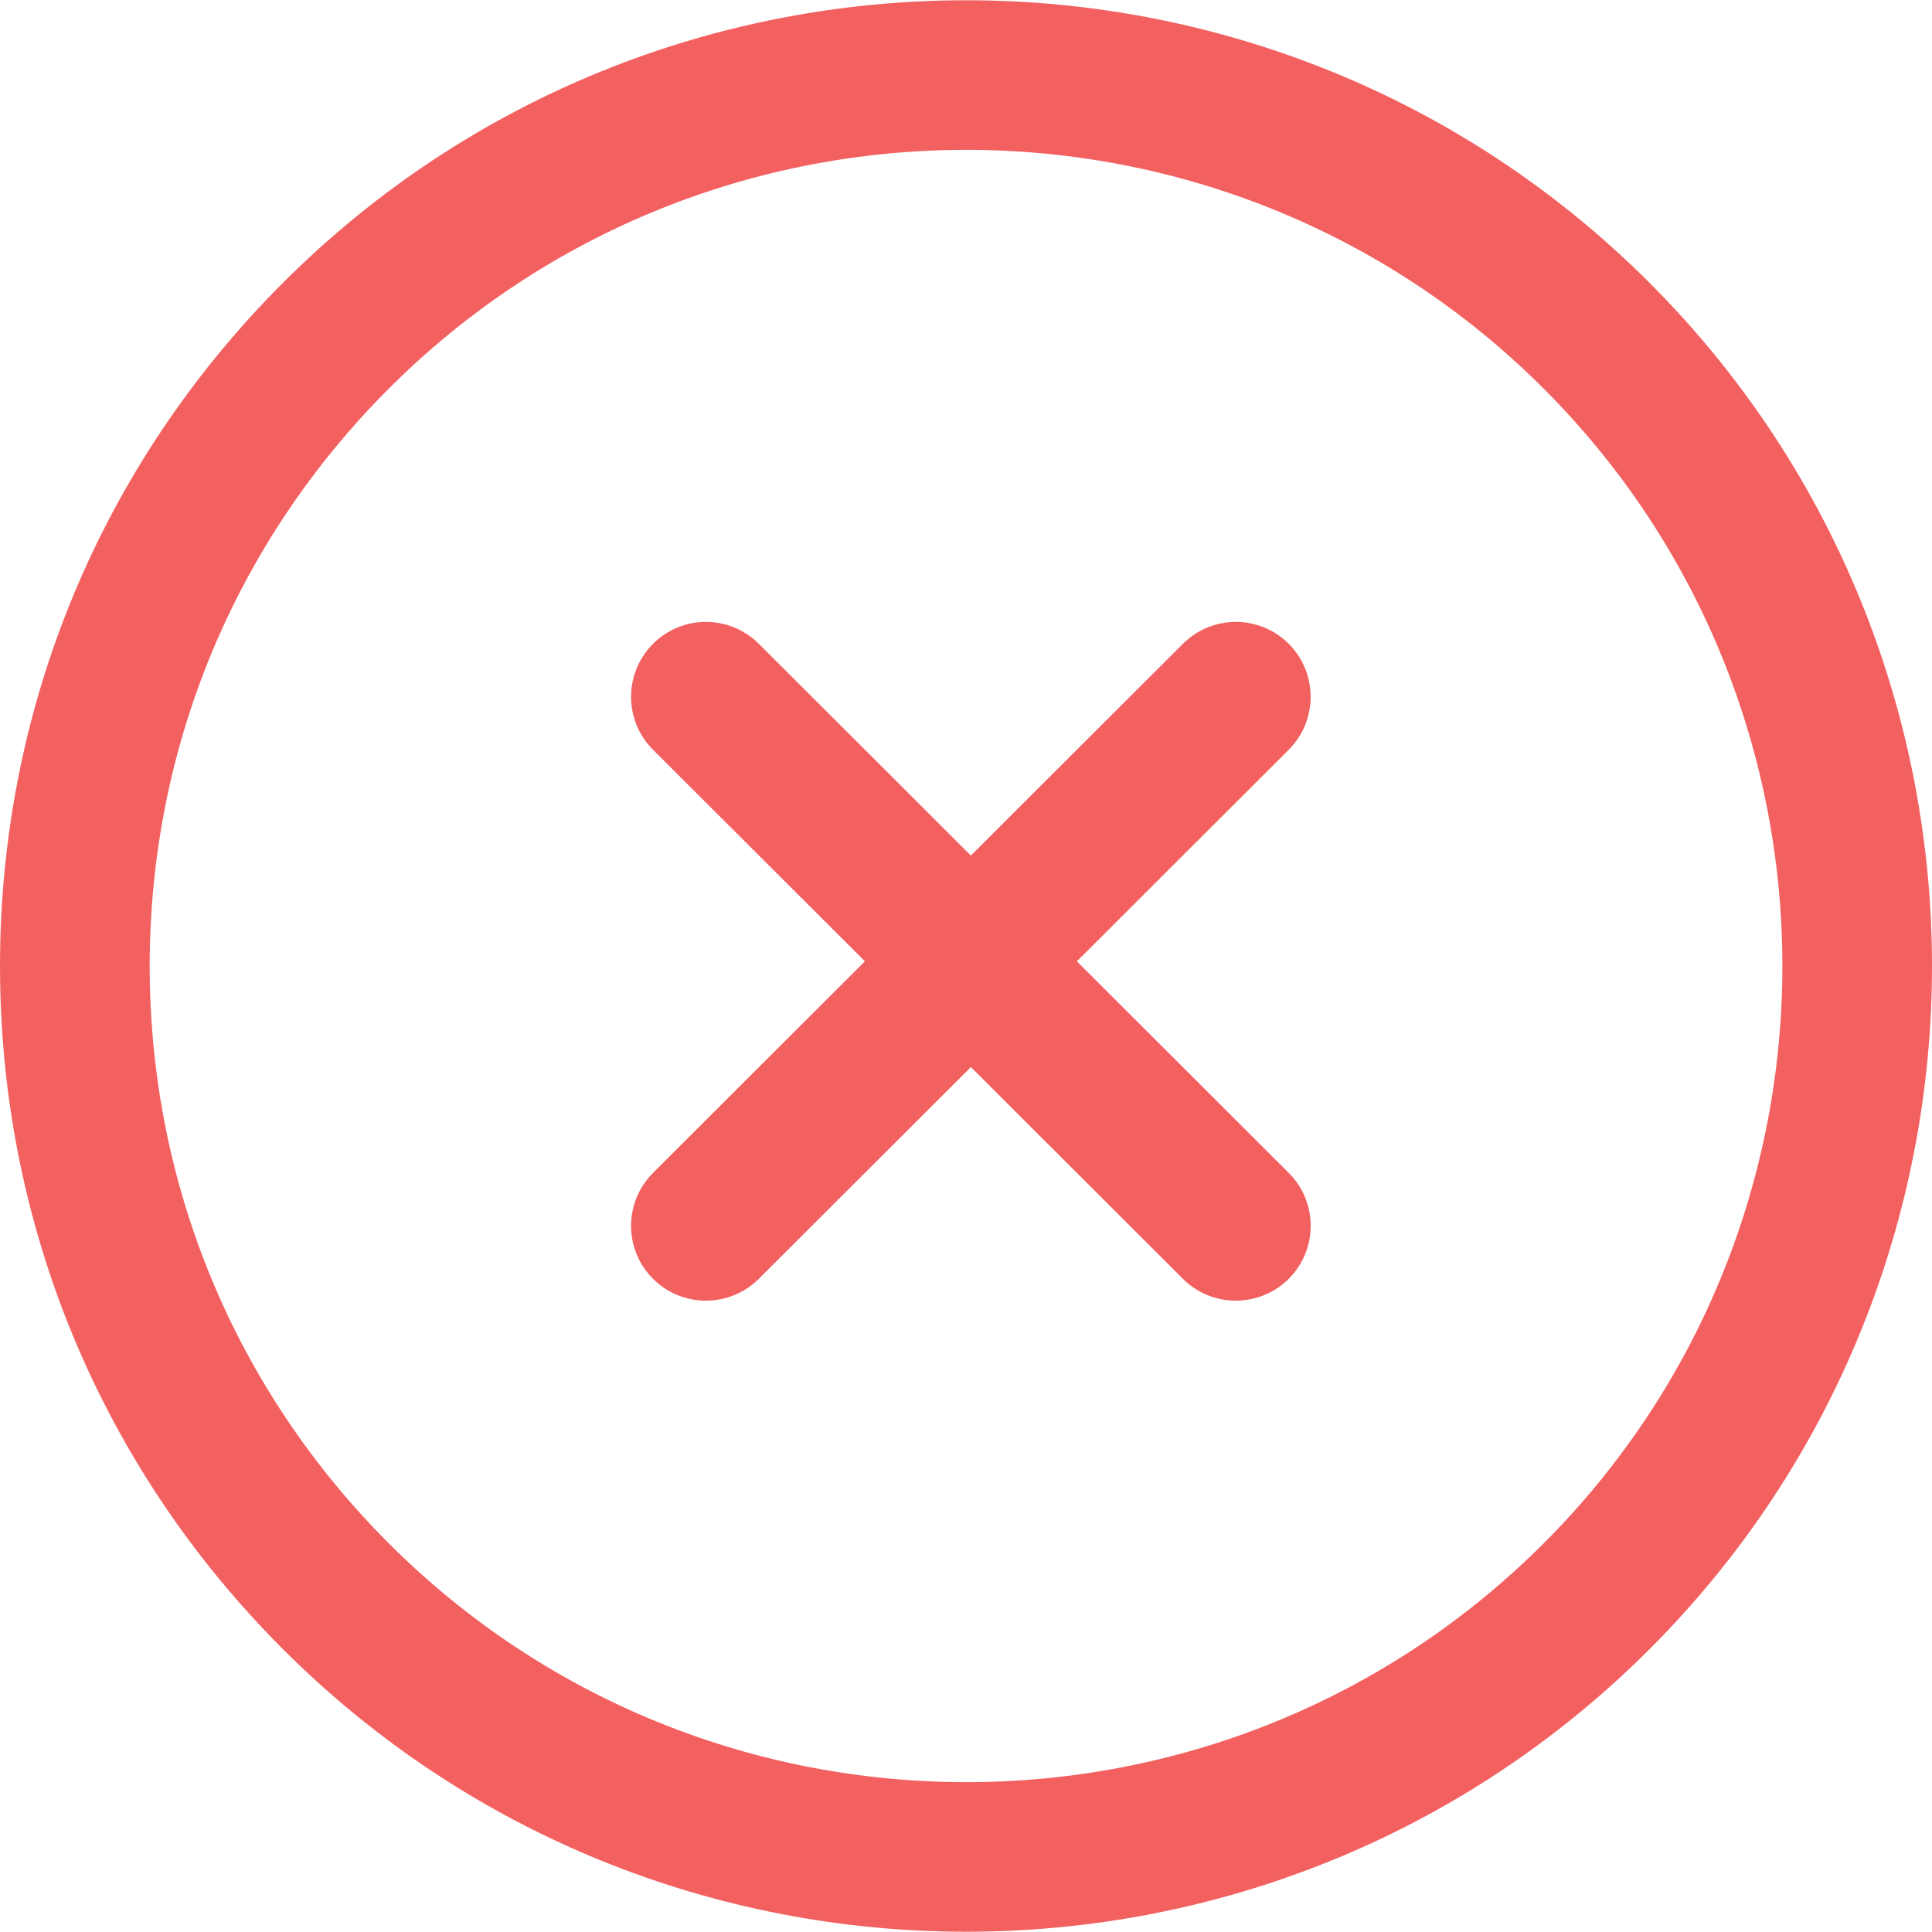
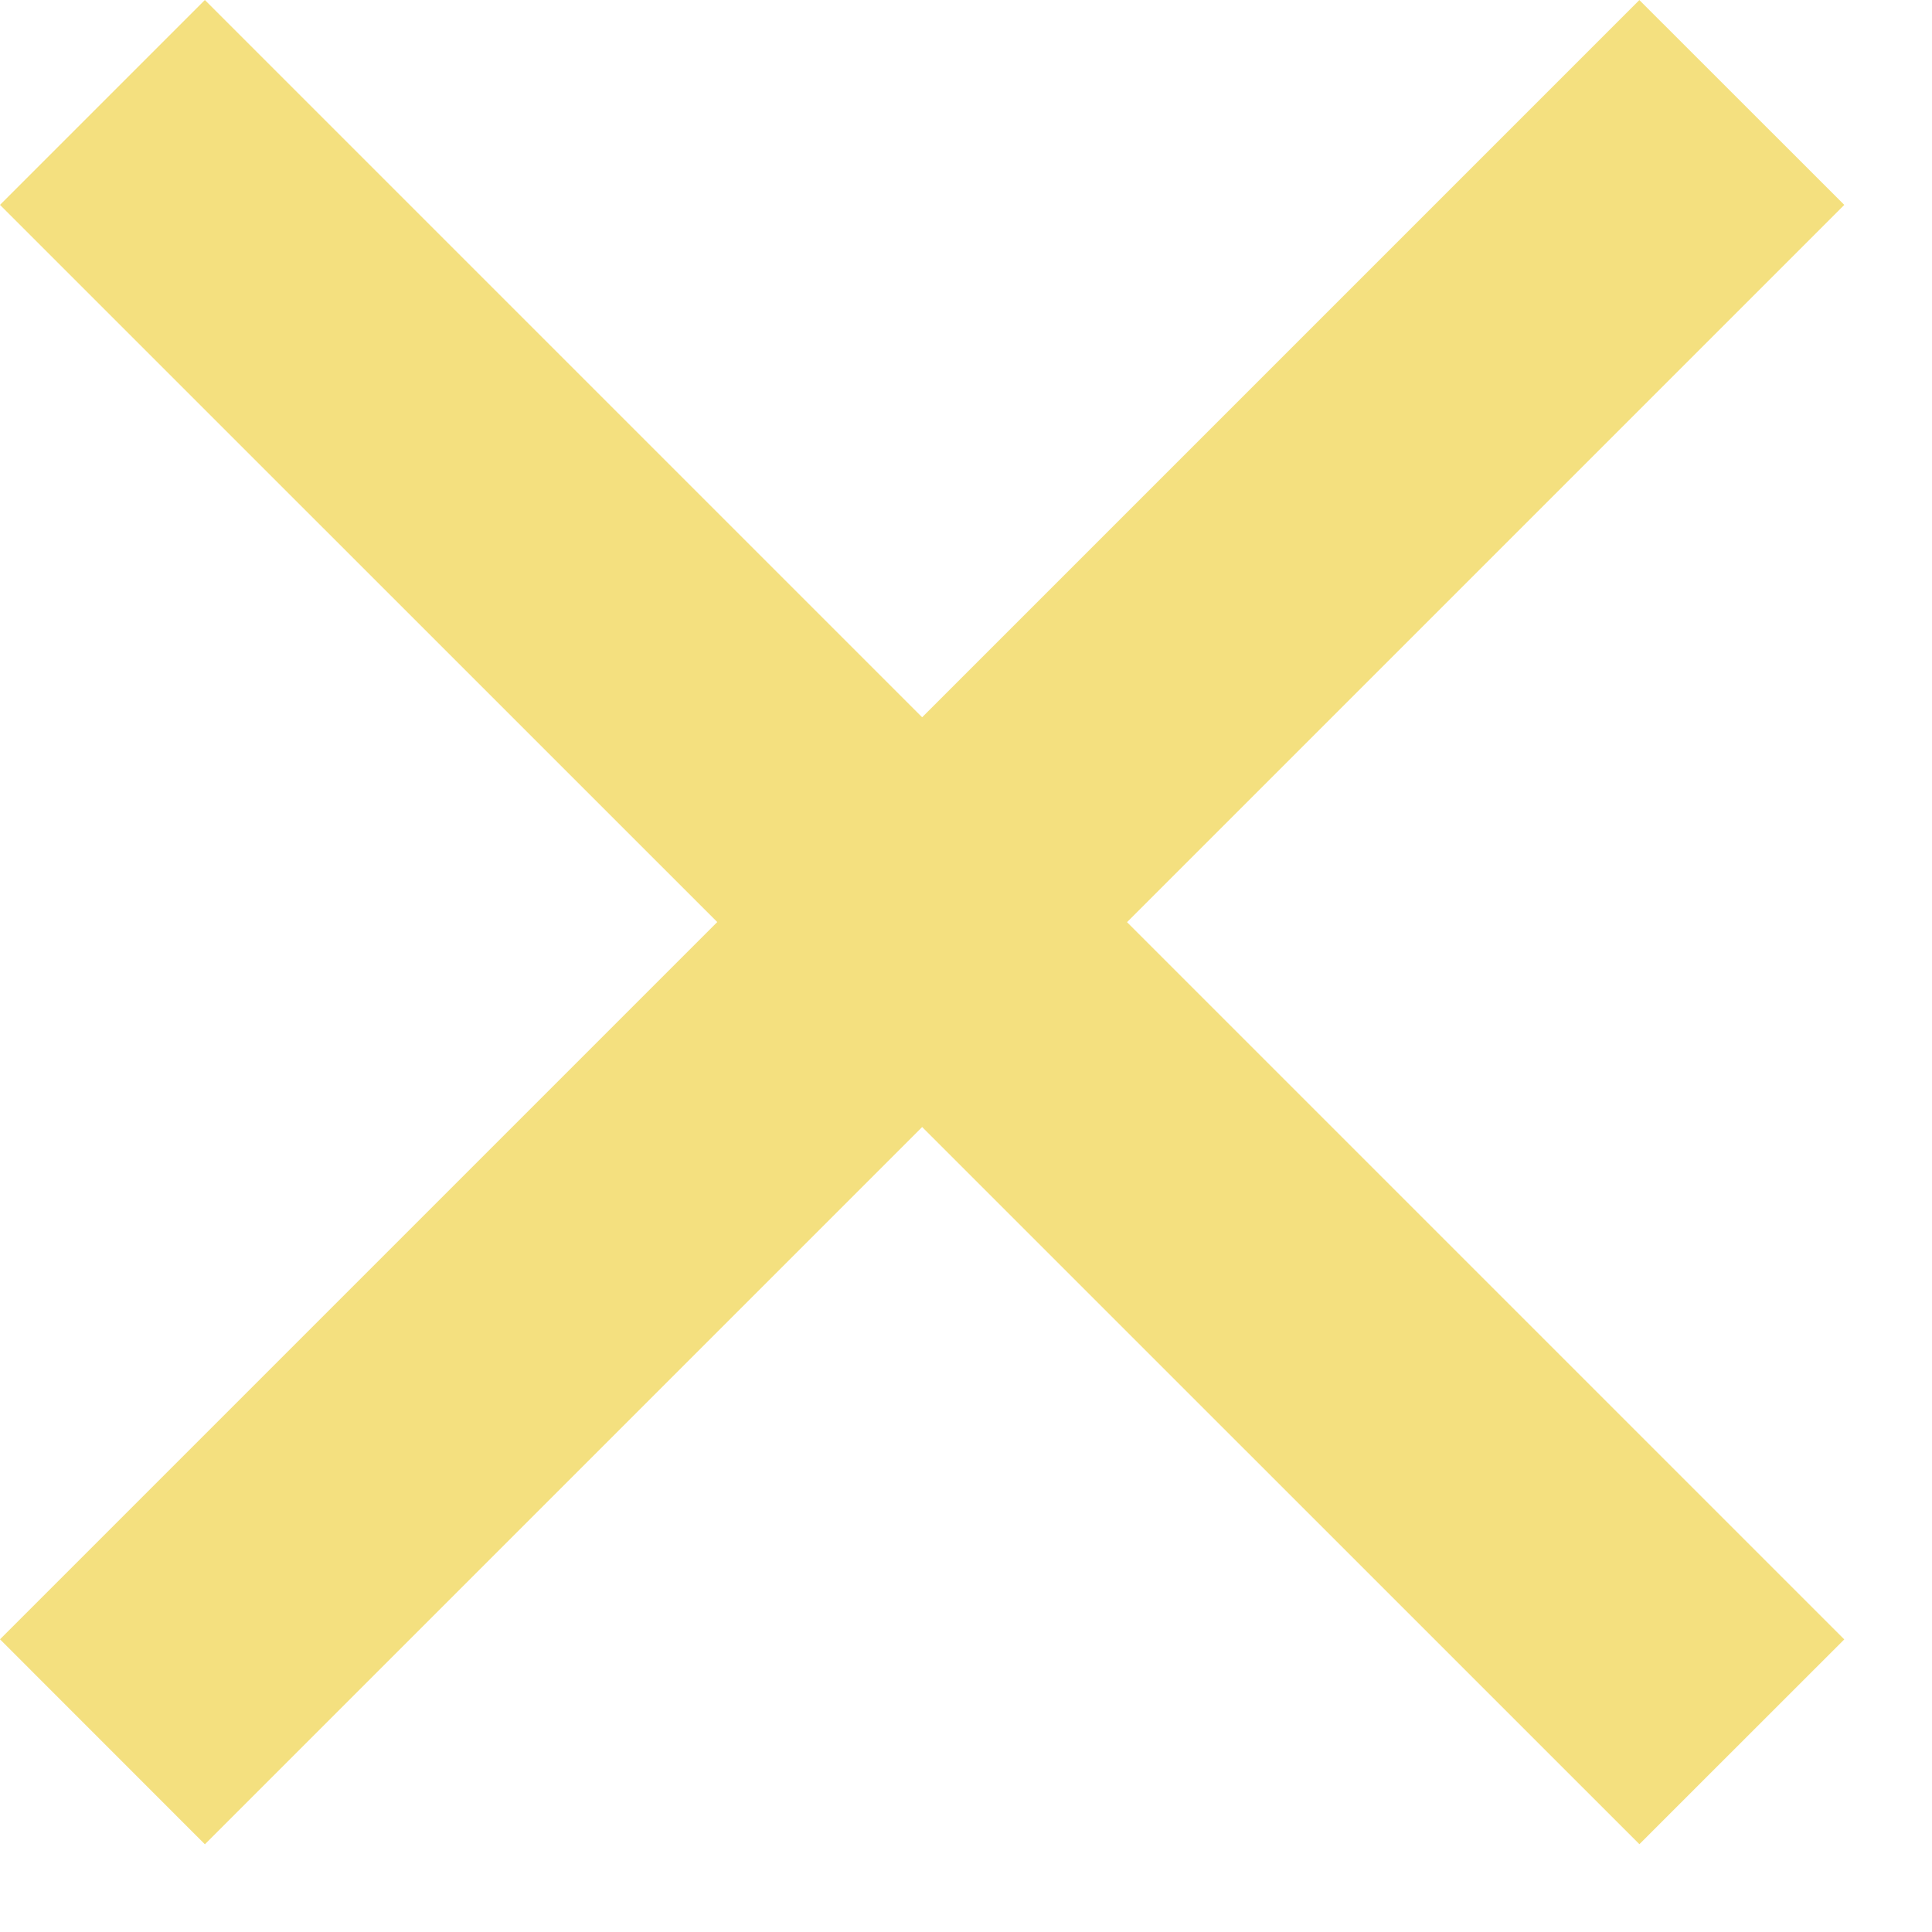
- <svg xmlns="http://www.w3.org/2000/svg" version="1.1" width="512" height="512" x="0" y="0" viewBox="0 0 511.995 511.995" style="enable-background:new 0 0 512 512" xml:space="preserve" class="">
-   <g>
-     <g>
-       <g>
-         <path d="M437.126,74.939c-99.826-99.826-262.307-99.826-362.133,0C26.637,123.314,0,187.617,0,256.005    s26.637,132.691,74.993,181.047c49.923,49.923,115.495,74.874,181.066,74.874s131.144-24.951,181.066-74.874    C536.951,337.226,536.951,174.784,437.126,74.939z M409.08,409.006c-84.375,84.375-221.667,84.375-306.042,0    c-40.858-40.858-63.37-95.204-63.37-153.001s22.512-112.143,63.37-153.021c84.375-84.375,221.667-84.355,306.042,0    C493.435,187.359,493.435,324.651,409.08,409.006z" fill="#f36060" data-original="#000000" style="" class="" />
-       </g>
-     </g>
-     <g>
-       <g>
-         <path d="M341.525,310.827l-56.151-56.071l56.151-56.071c7.735-7.735,7.735-20.29,0.02-28.046    c-7.755-7.775-20.31-7.755-28.065-0.02l-56.19,56.111l-56.19-56.111c-7.755-7.735-20.31-7.755-28.065,0.02    c-7.735,7.755-7.735,20.31,0.02,28.046l56.151,56.071l-56.151,56.071c-7.755,7.735-7.755,20.29-0.02,28.046    c3.868,3.887,8.965,5.811,14.043,5.811s10.155-1.944,14.023-5.792l56.19-56.111l56.19,56.111    c3.868,3.868,8.945,5.792,14.023,5.792c5.078,0,10.175-1.944,14.043-5.811C349.28,331.117,349.28,318.562,341.525,310.827z" fill="#f36060" data-original="#000000" style="" class="" />
-       </g>
-     </g>
-     <g>
- </g>
-     <g>
- </g>
-     <g>
- </g>
-     <g>
- </g>
-     <g>
- </g>
-     <g>
- </g>
-     <g>
- </g>
-     <g>
- </g>
-     <g>
- </g>
-     <g>
- </g>
-     <g>
- </g>
-     <g>
- </g>
-     <g>
- </g>
-     <g>
- </g>
-     <g>
- </g>
-   </g>
+ <svg xmlns="http://www.w3.org/2000/svg" width="20" height="20">
+   <path fill="#eac100" fill-rule="evenodd" d="M16.97 0l2.122 2.121-7.425 7.425 7.425 7.425-2.121 2.12-7.425-7.424-7.425 7.425L0 16.97l7.425-7.425L0 2.121 2.121 0l7.425 7.425L16.971 0z" opacity=".5" />
</svg>
